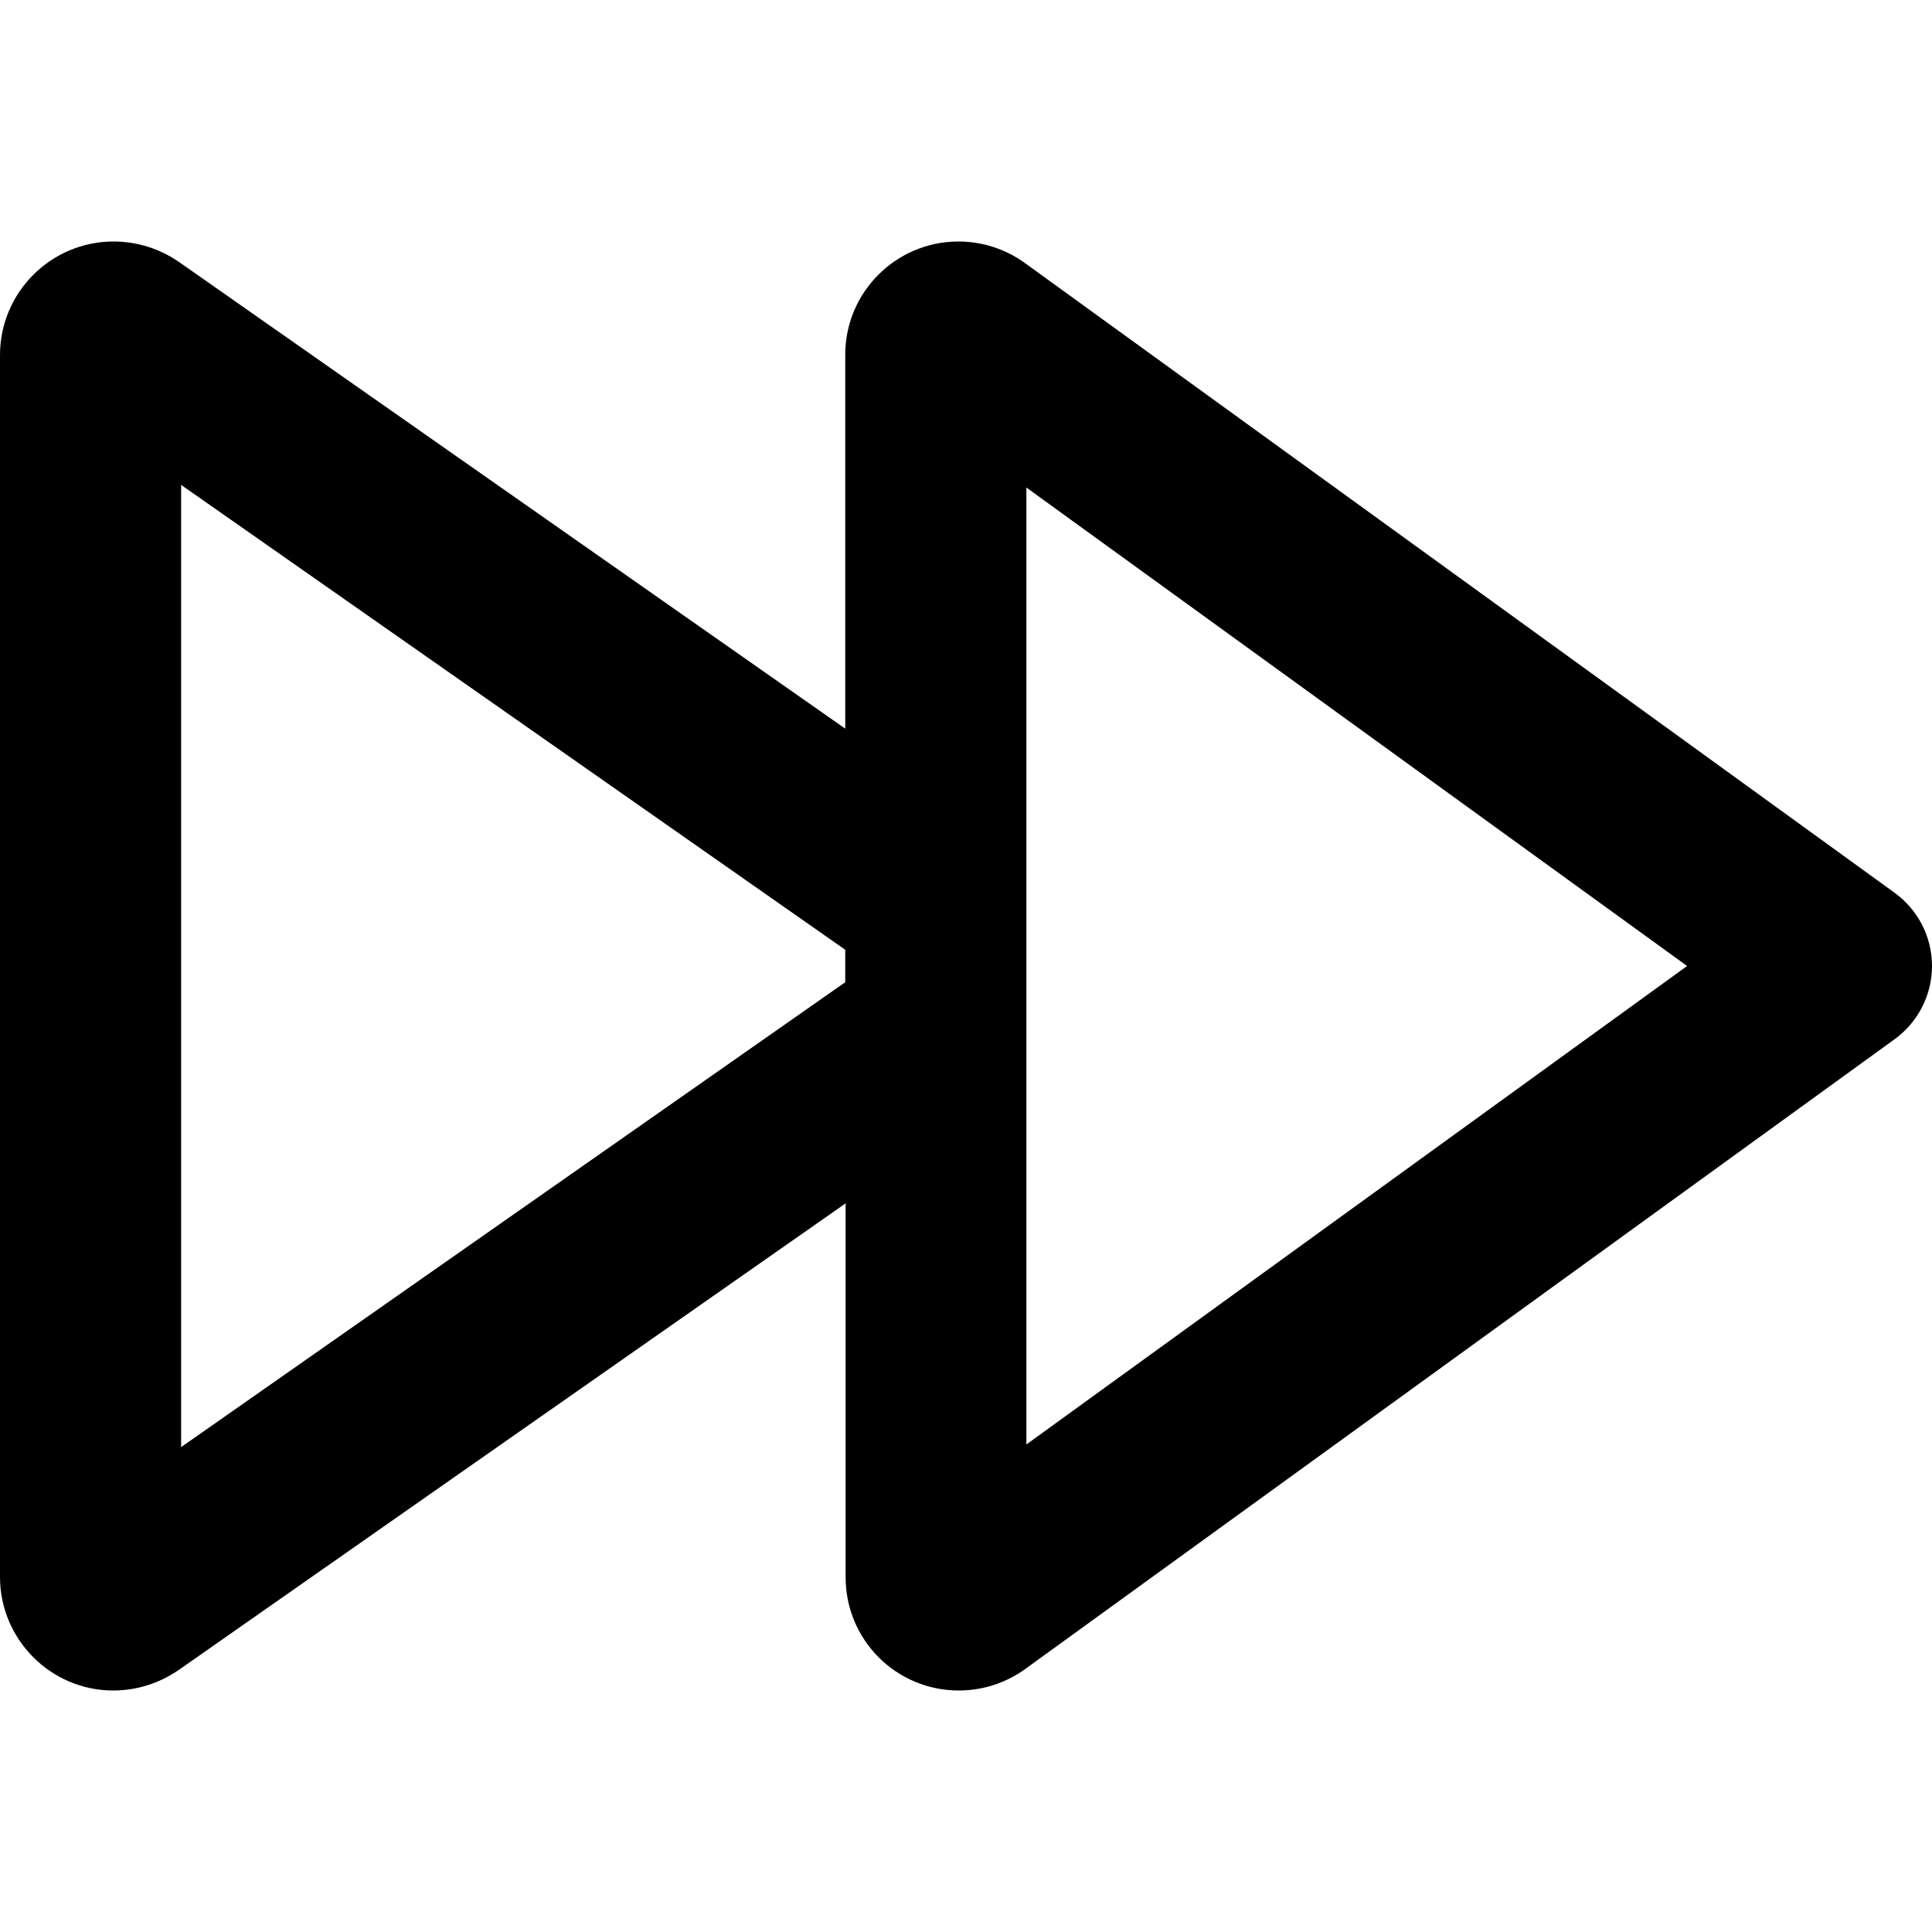
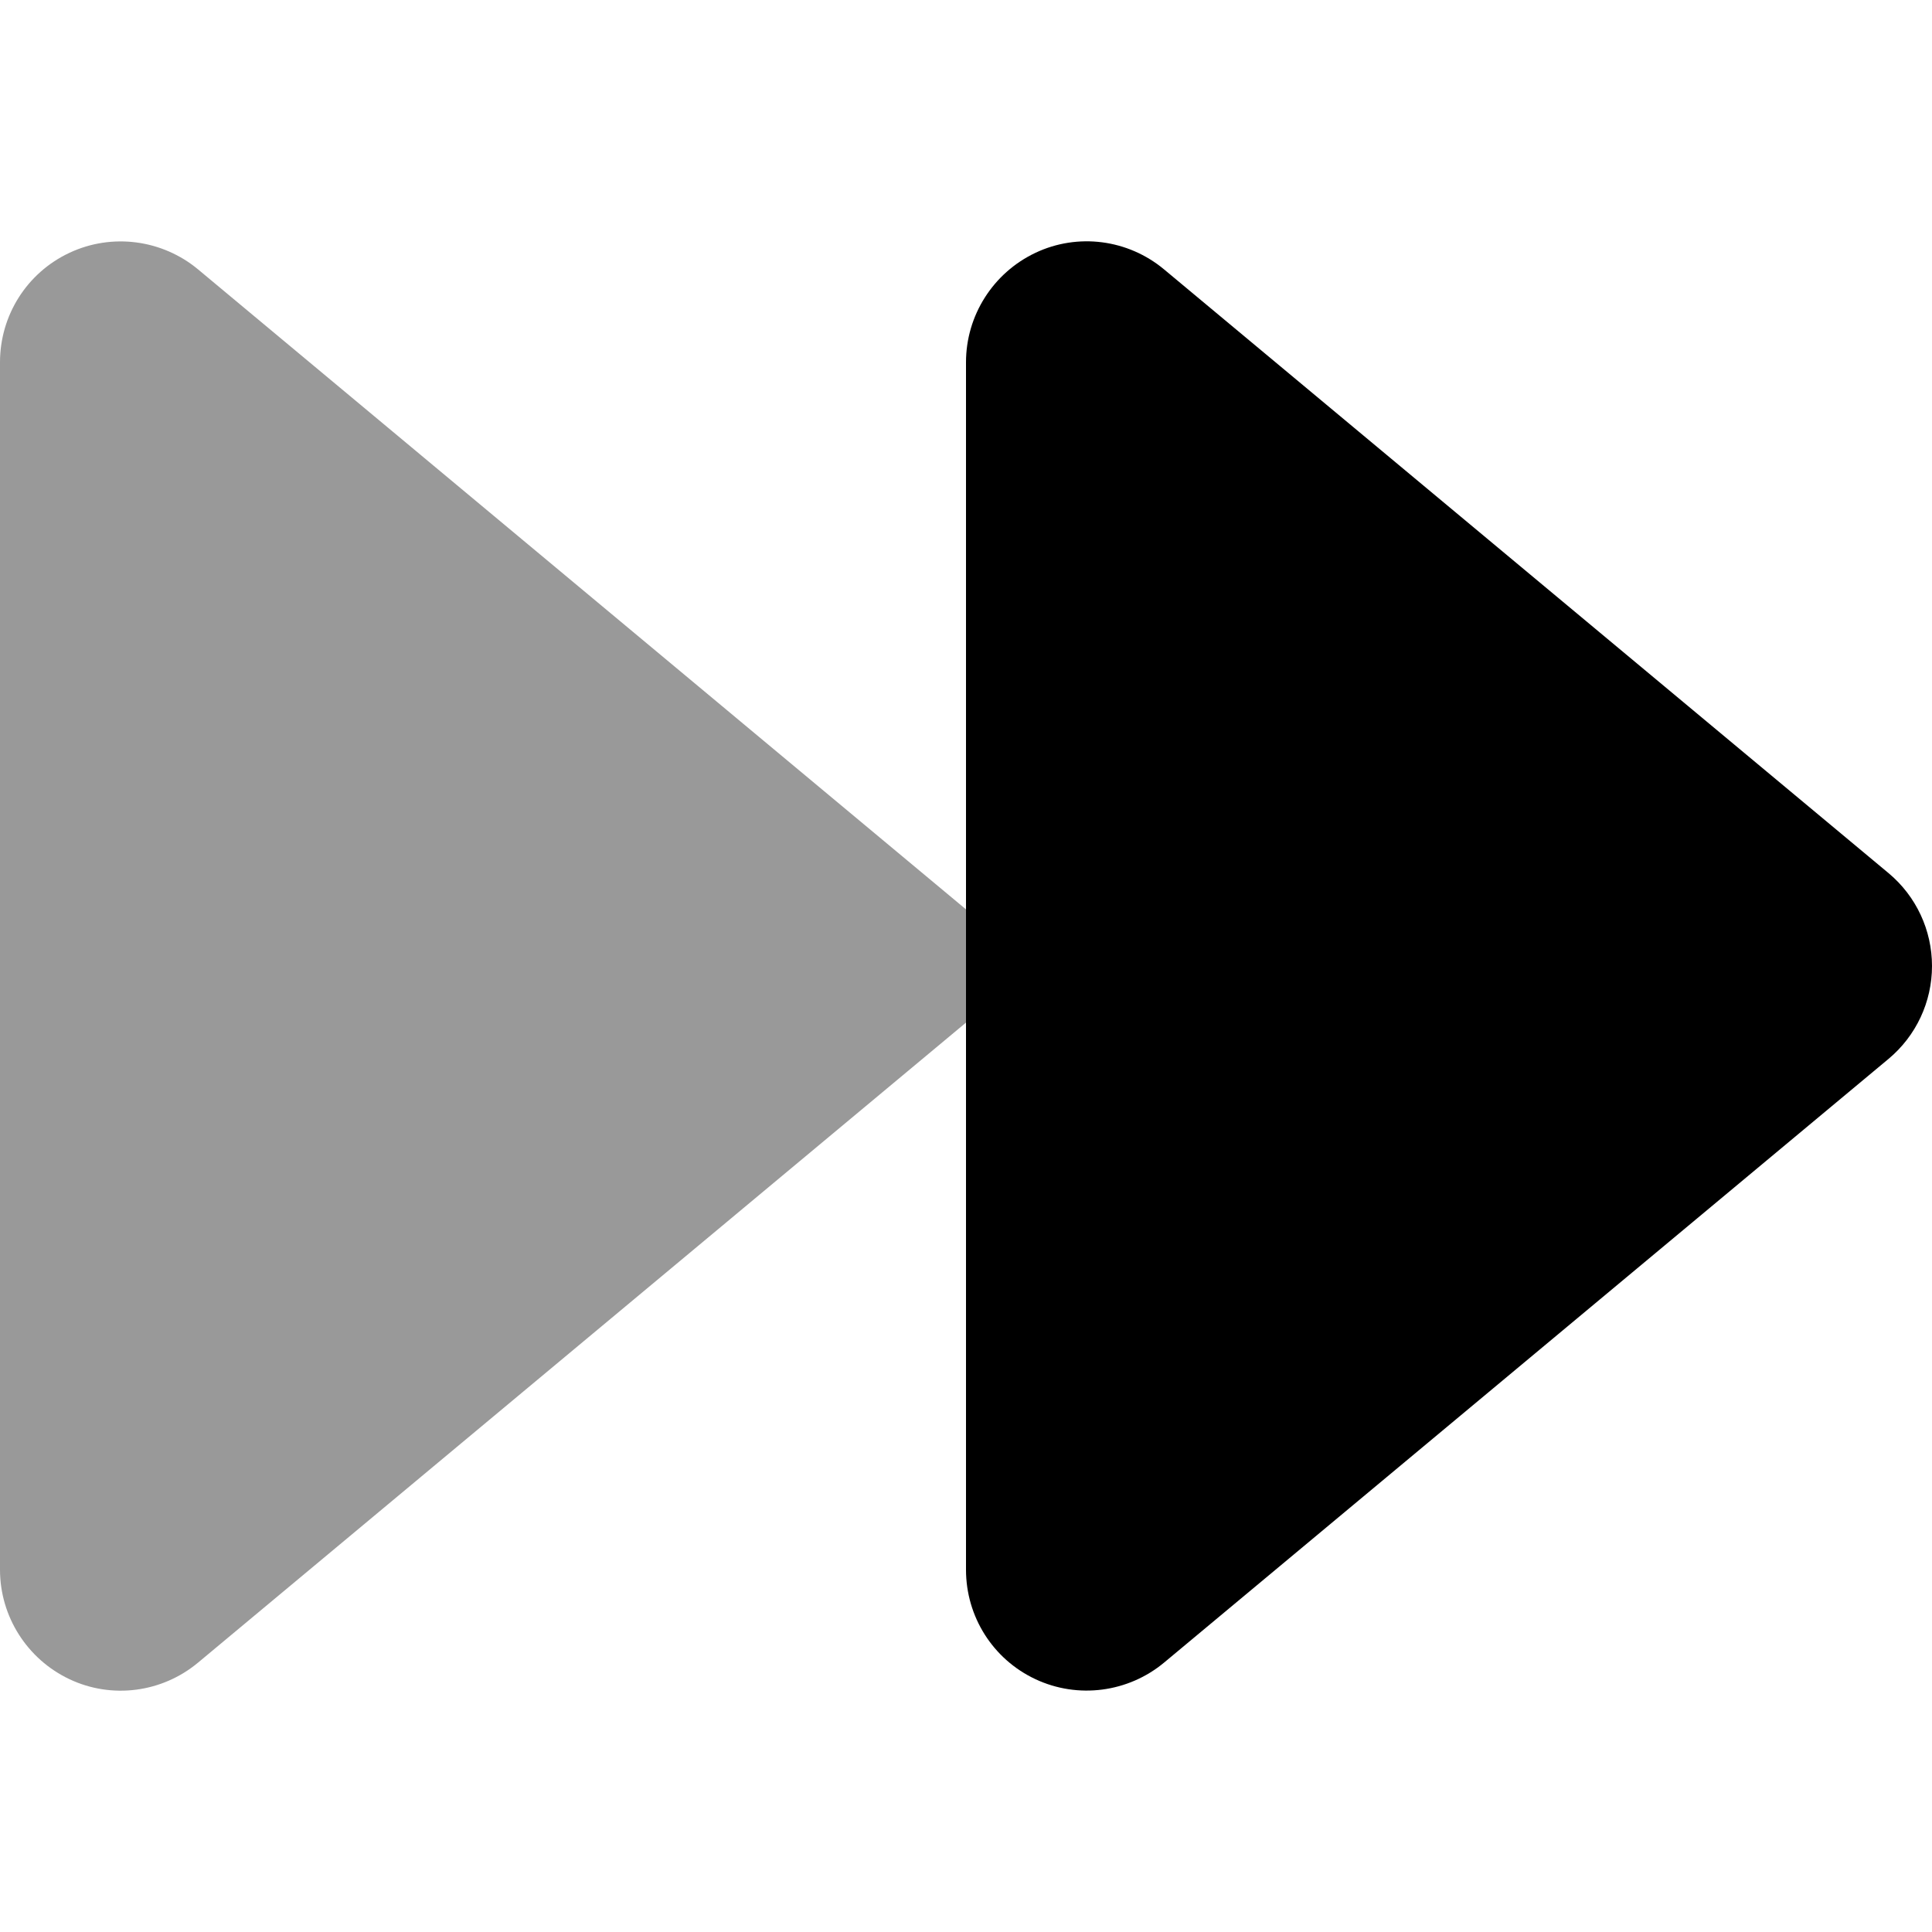
<svg xmlns="http://www.w3.org/2000/svg" viewBox="0 0 512 512">
-   <path d="M224 94c0-16.6 13.5-30 30-30c6.3 0 12.5 2 17.6 5.7L502.1 236.6c6.2 4.5 9.9 11.7 9.9 19.4s-3.7 14.9-9.9 19.4L271.7 442.3c-5.1 3.7-11.3 5.7-17.6 5.7c-16.6 0-30-13.4-30-30V318.9L47.3 442.6c-5.1 3.5-11.1 5.4-17.3 5.4C13.5 448 0 434.5 0 417.9V94.1C0 77.5 13.5 64 30.1 64c6.2 0 12.2 1.9 17.3 5.4L224 193.1V94zm0 157.7L48 128.5v255L224 260.3v-8.6zM447.1 256L272 129.2V382.8L447.1 256z" />
+   <defs>
+     <style>.fa-secondary{opacity:.4}</style>
+   </defs>
+   <path class="fa-secondary" d="M18.4 445c11.2 5.3 24.5 3.6 34.1-4.4L256 271V241L52.5 71.4c-9.5-7.9-22.8-9.7-34.1-4.4S0 83.6 0 96V416c0 12.4 7.2 23.7 18.4 29z" />
+   <path class="fa-primary" d="M308.5 440.6c-9.5 7.9-22.8 9.7-34.1 4.4s-18.4-16.6-18.4-29V96c0-12.4 7.2-23.7 18.4-29s24.5-3.6 34.1 4.4l192 160c7.3 6.1 11.5 15.1 11.5 24.6s-4.2 18.5-11.5 24.6l-192 160z" />
</svg>
